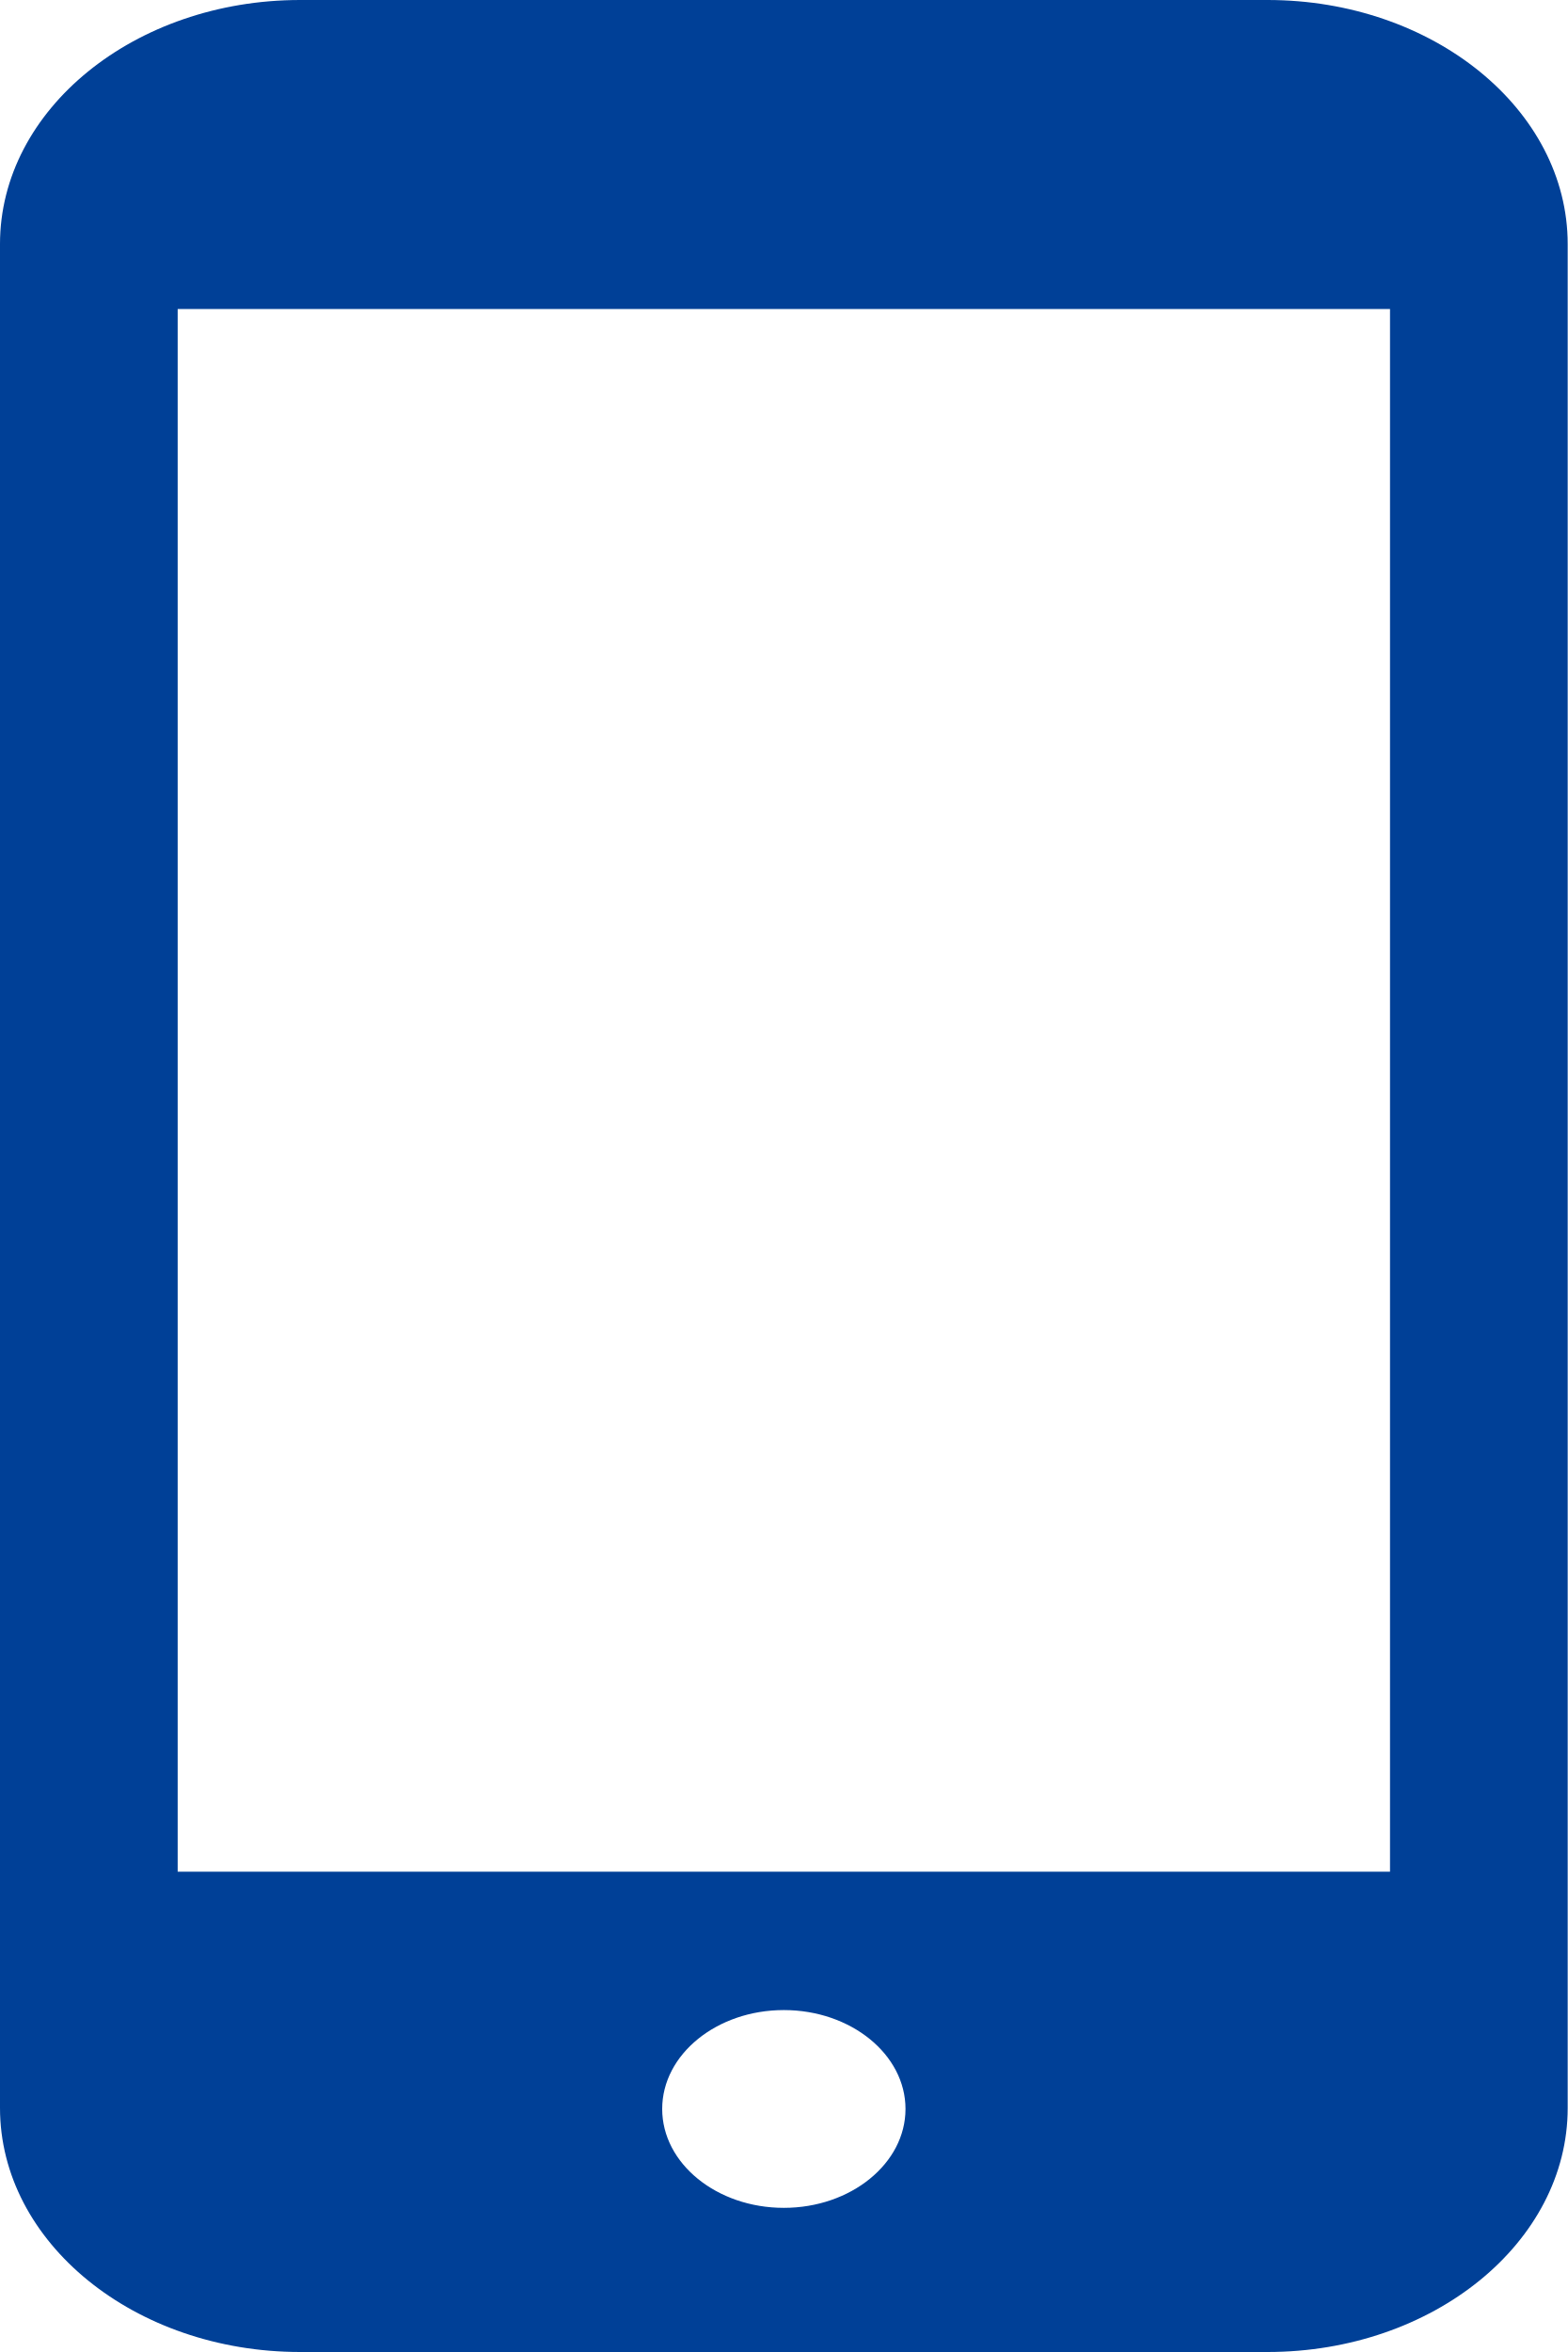
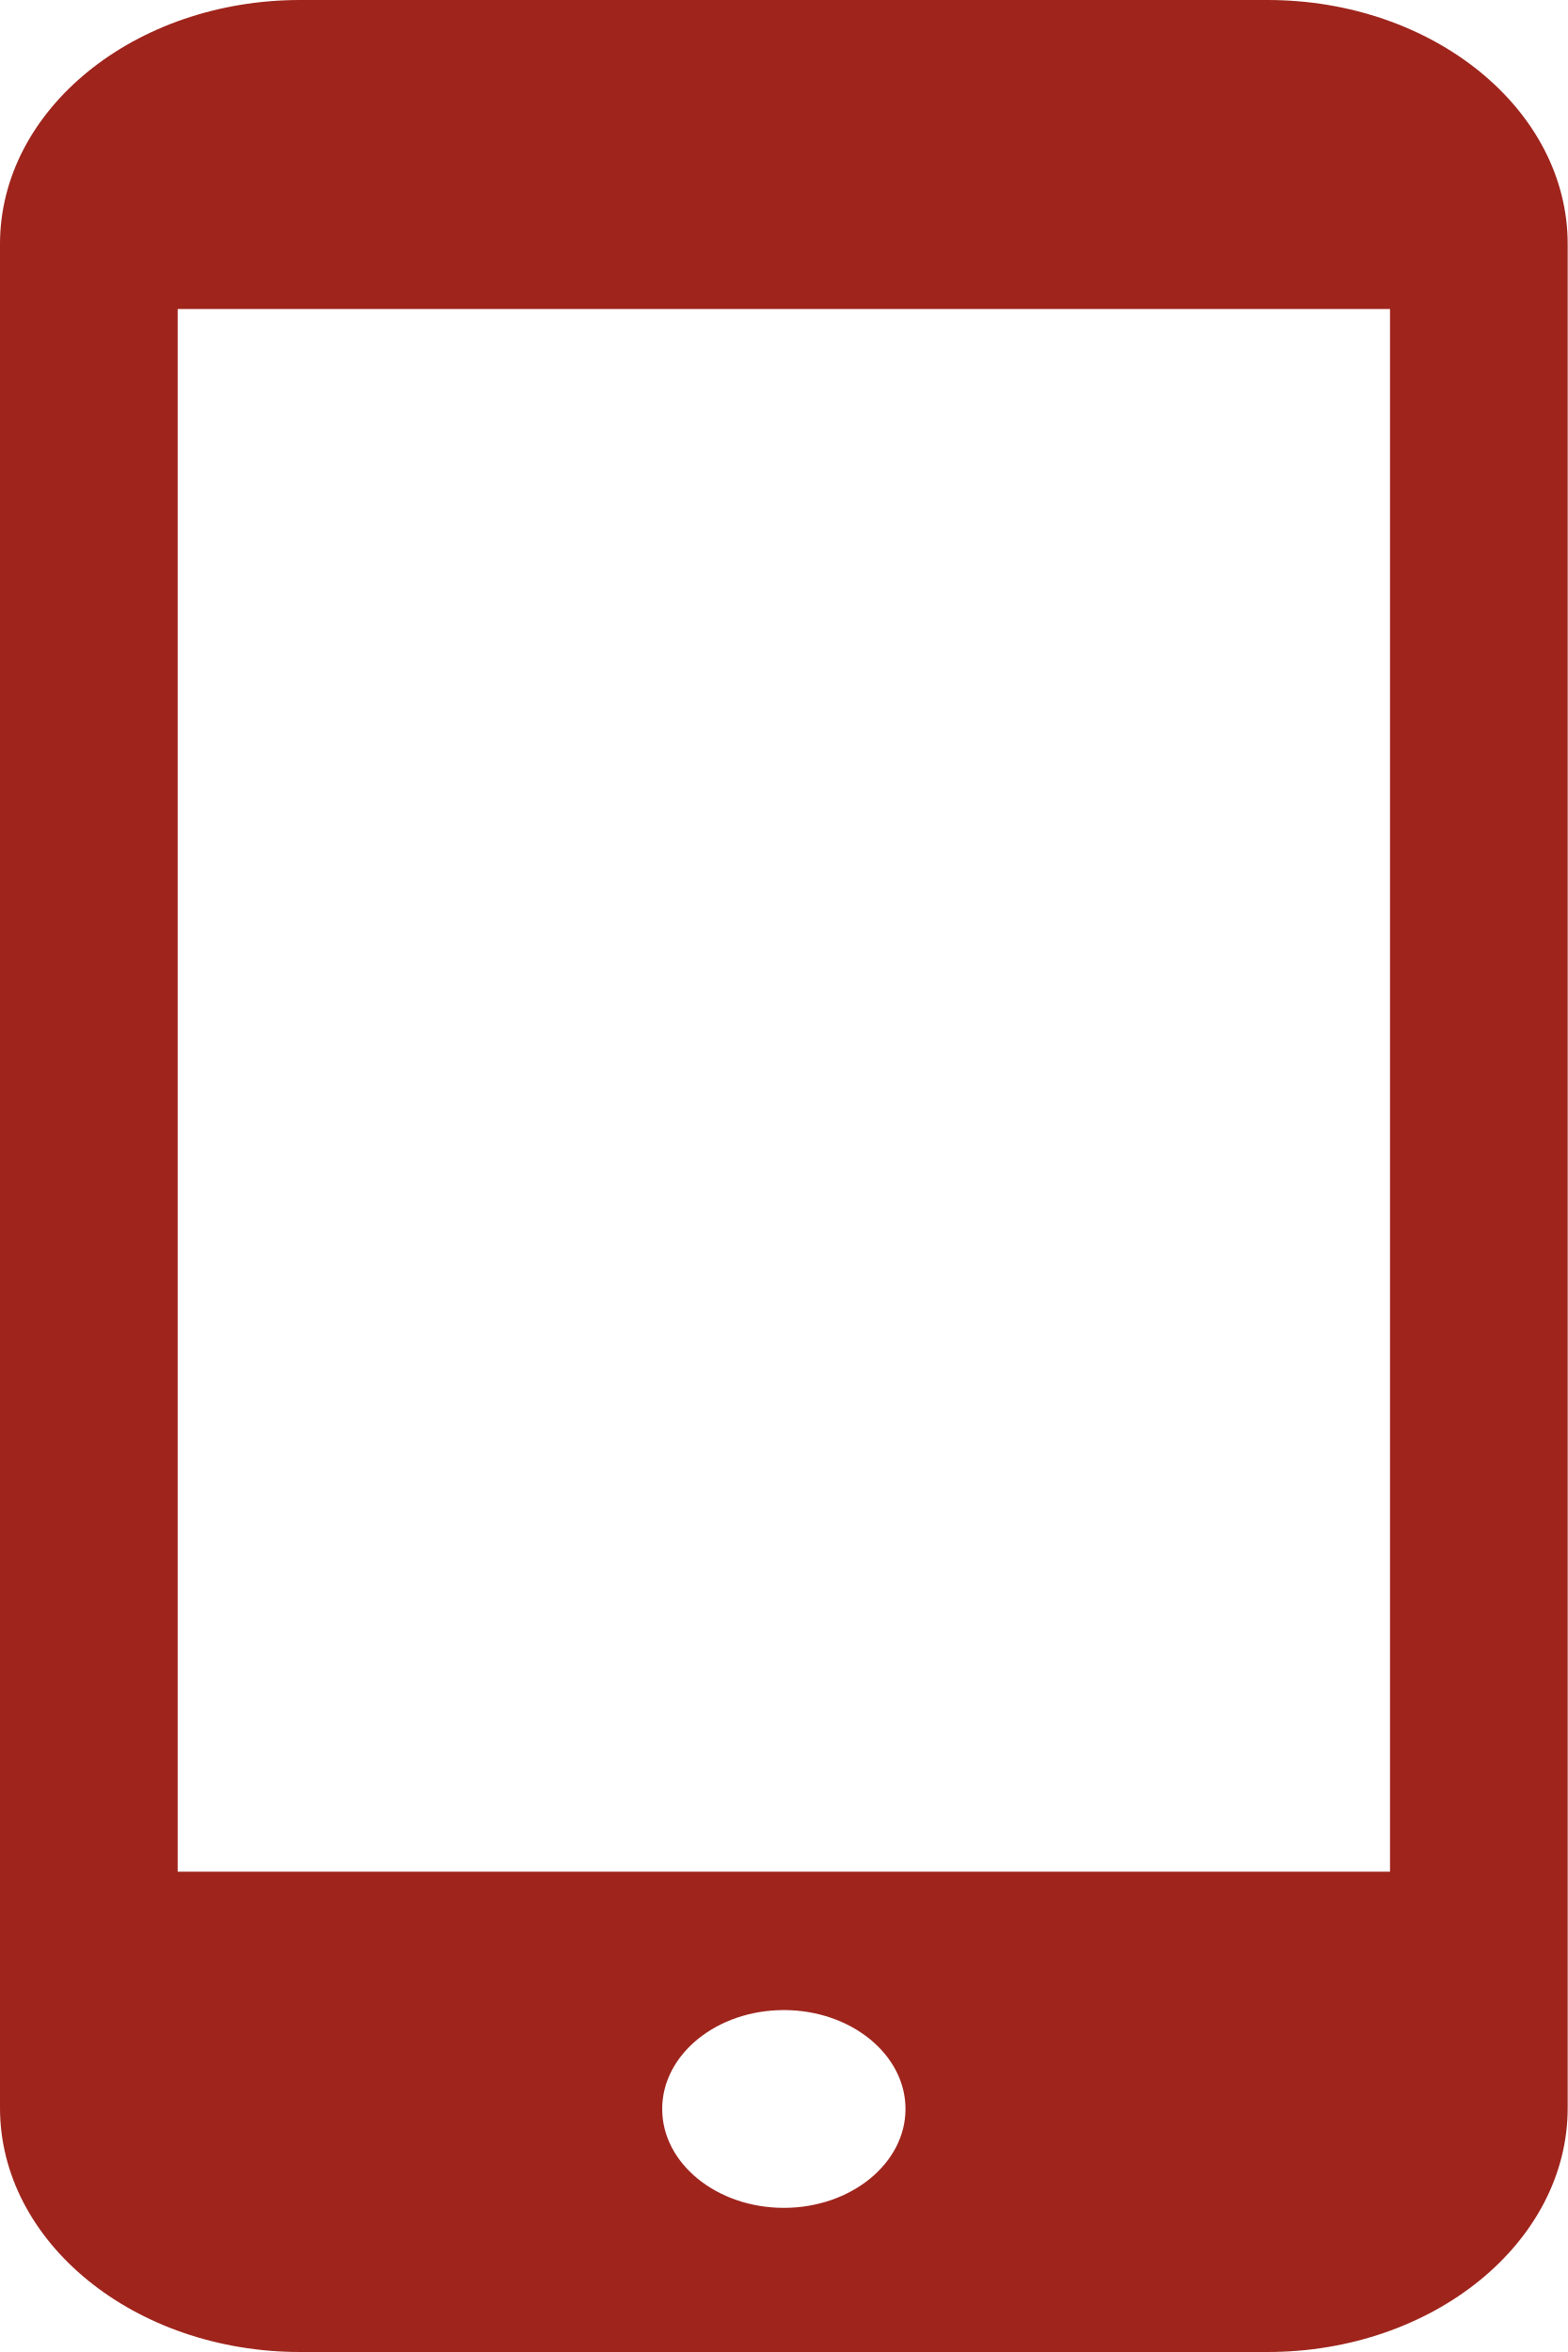
<svg xmlns="http://www.w3.org/2000/svg" width="30" height="45" fill="none">
-   <path d="M24.256 0H5.744C2.577 0 0 2.094 0 4.669V40.33C0 42.906 2.577 45 5.744 45h18.512C27.423 45 30 42.905 30 40.331V4.67C30 2.094 27.423 0 24.256 0zM15 42.242c-1.283 0-2.328-.849-2.328-1.892s1.044-1.892 2.328-1.892c1.283 0 2.328.849 2.328 1.892S16.282 42.242 15 42.242zm11.6-36.33V35.81H3.4V5.912h23.2z" fill="#004097" />
+   <path d="M24.256 0H5.744C2.577 0 0 2.094 0 4.669V40.33C0 42.906 2.577 45 5.744 45h18.512C27.423 45 30 42.905 30 40.331V4.67C30 2.094 27.423 0 24.256 0zM15 42.242c-1.283 0-2.328-.849-2.328-1.892s1.044-1.892 2.328-1.892c1.283 0 2.328.849 2.328 1.892S16.282 42.242 15 42.242zm11.6-36.33V35.81H3.4V5.912h23.2z" fill="#9E241C" />
</svg>
